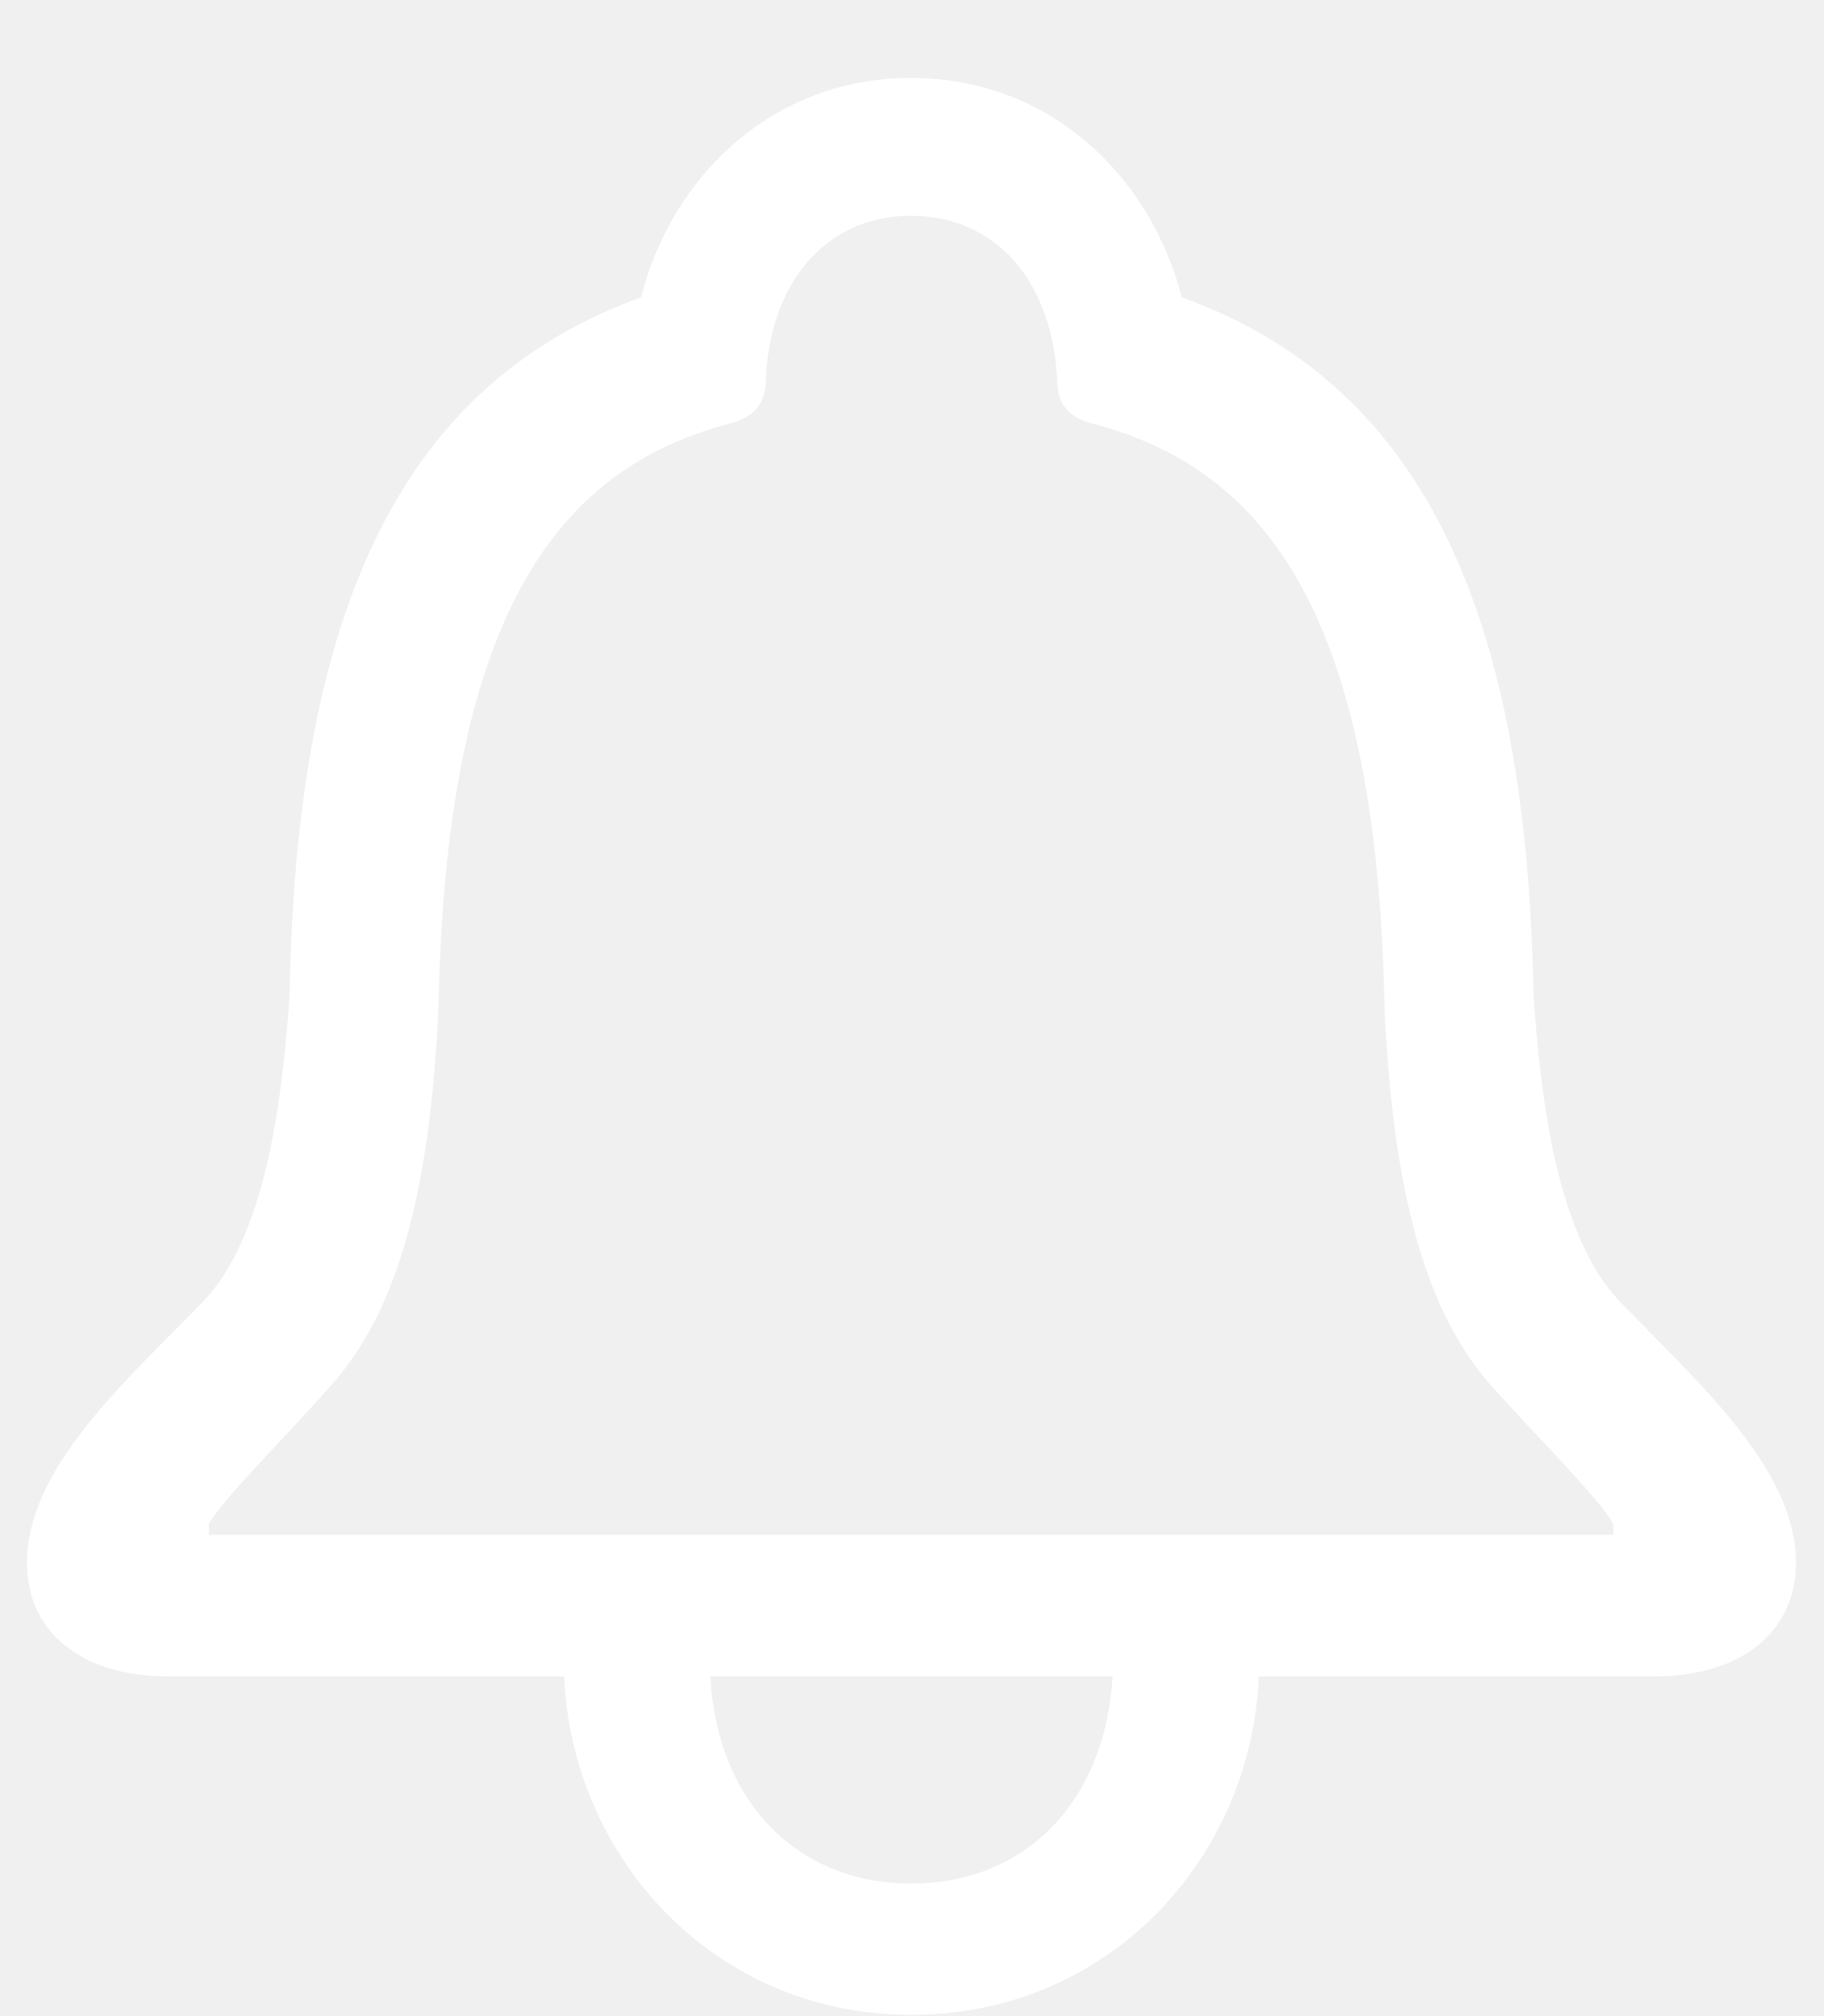
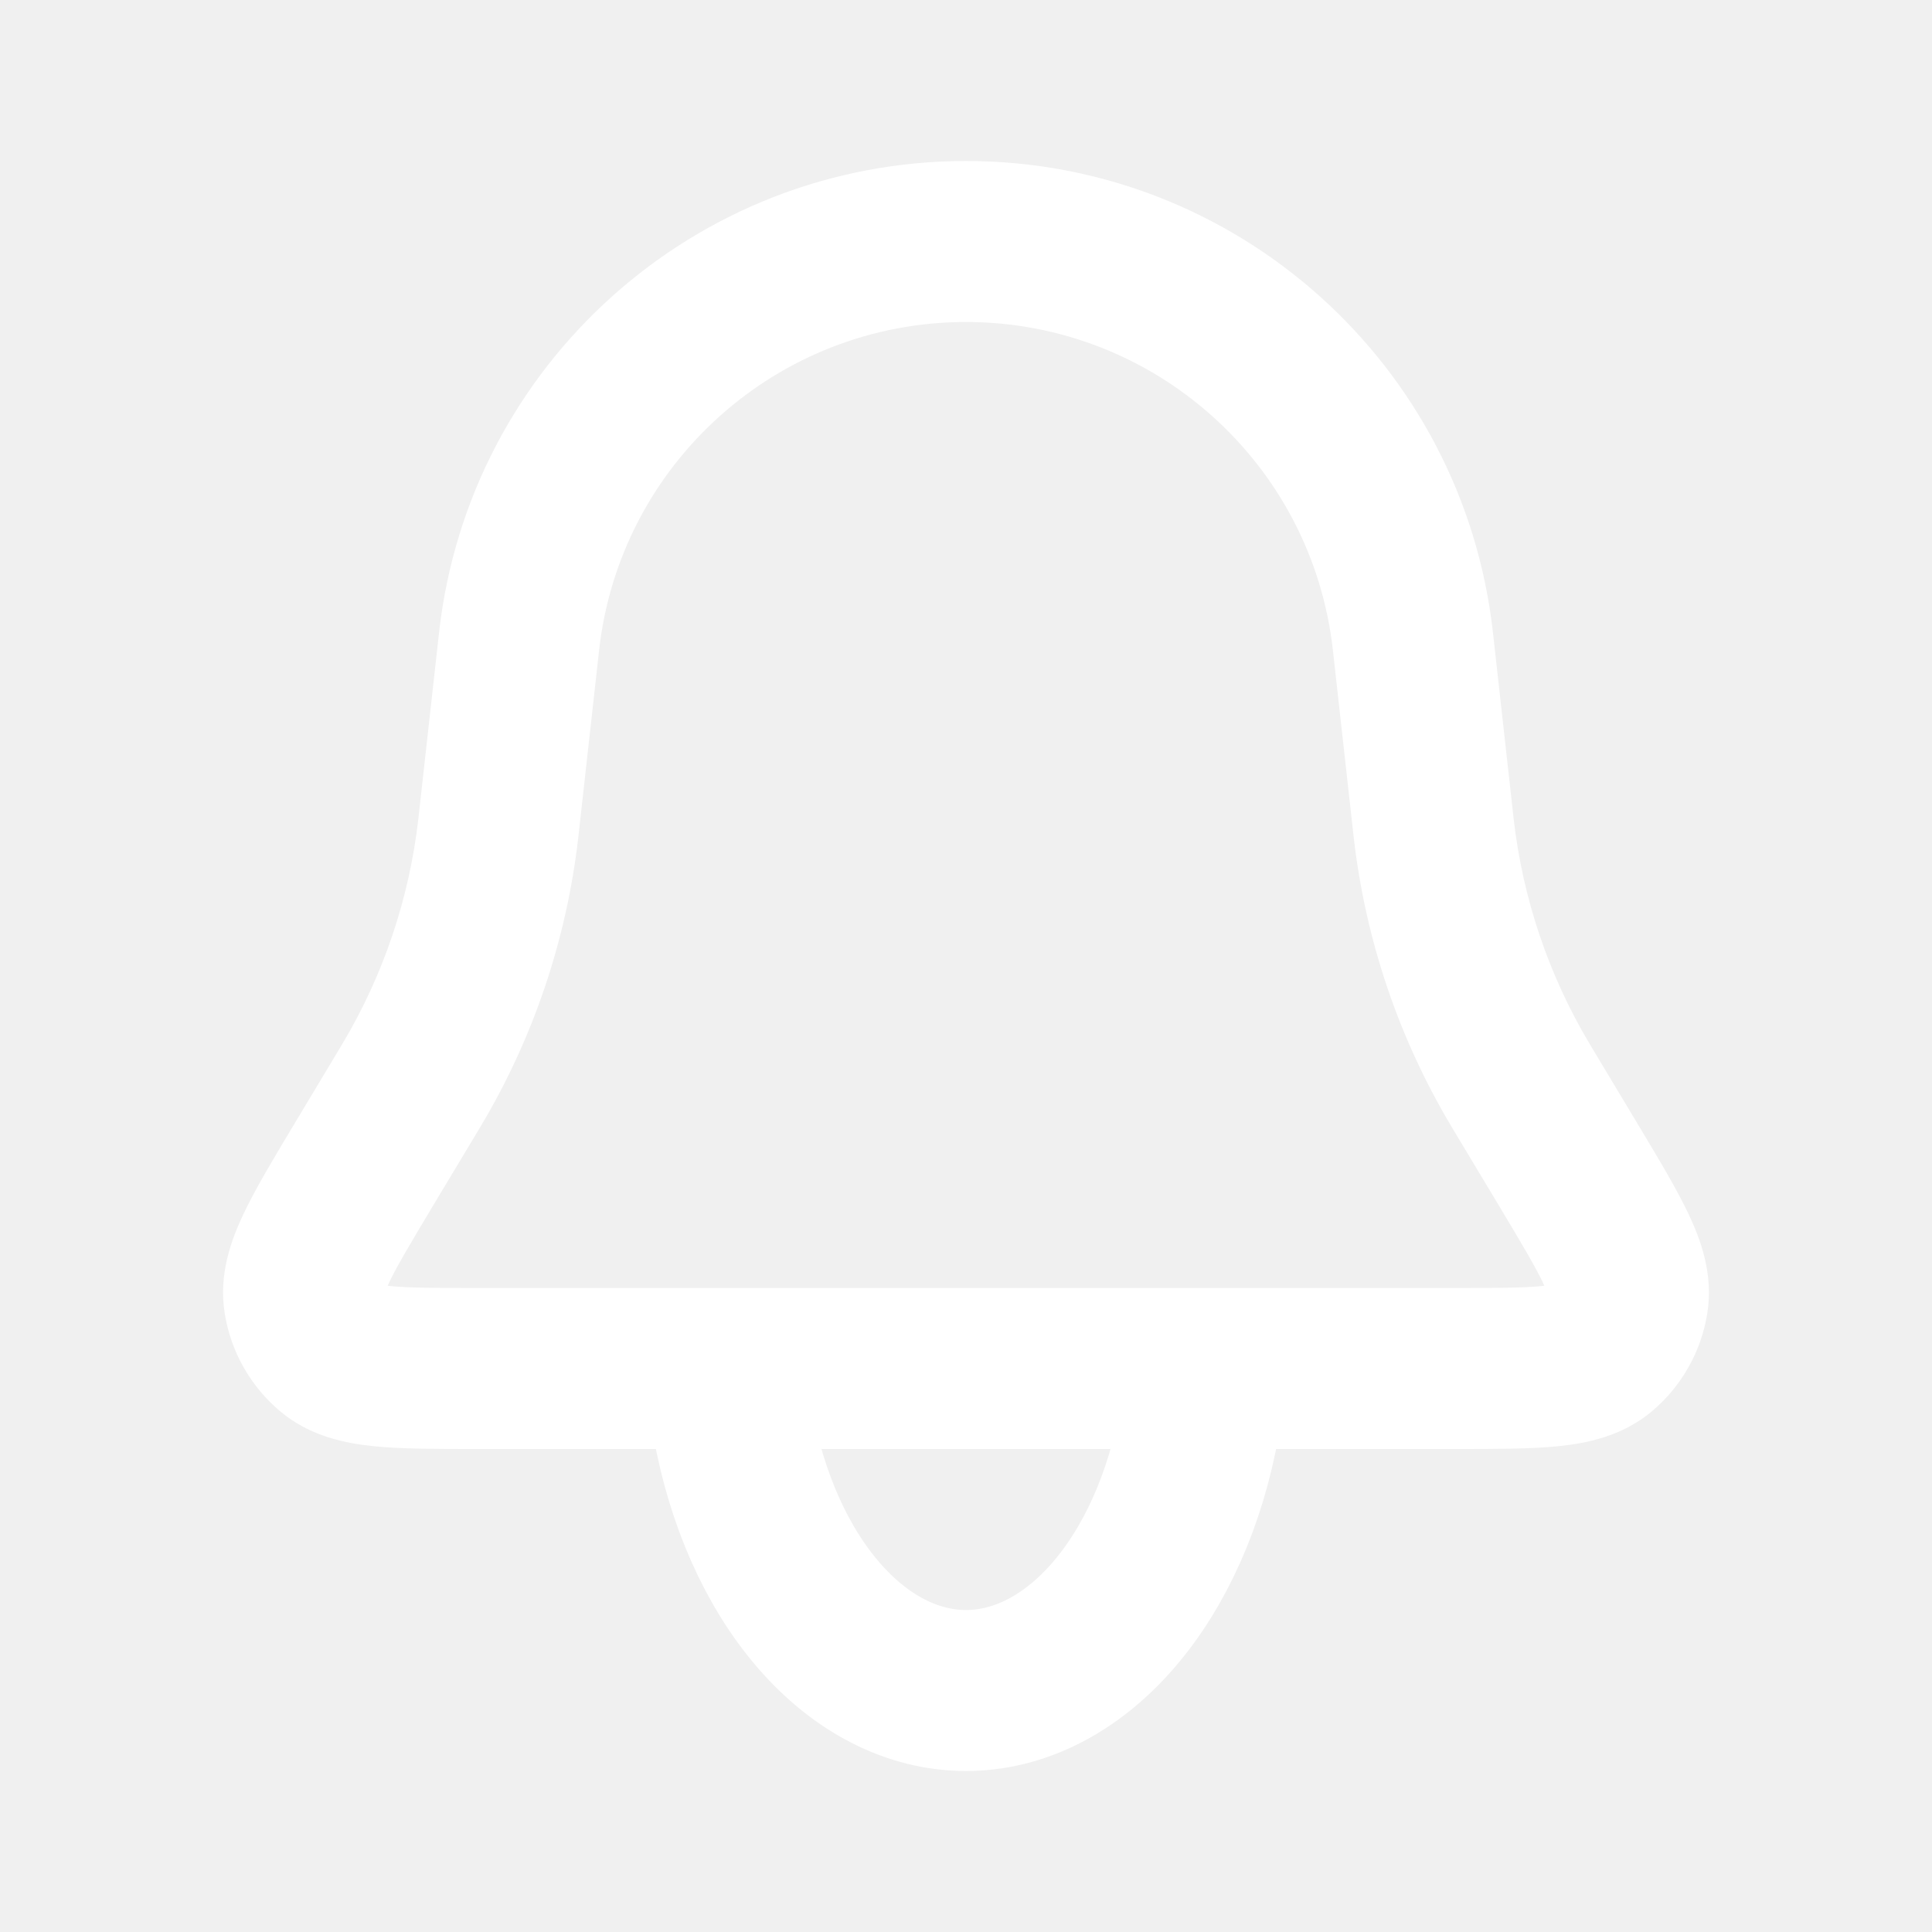
- <svg xmlns="http://www.w3.org/2000/svg" width="19" height="21" viewBox="0 0 19 21" fill="none">
-   <path d="M1.756 17.463H11.59C11.512 18.781 10.672 19.621 9.49 19.621C8.318 19.621 7.469 18.781 7.4 17.463H5.877C5.955 19.338 7.43 20.988 9.49 20.988C11.56 20.988 13.035 19.348 13.113 17.463H17.234C18.152 17.463 18.709 16.984 18.709 16.281C18.709 15.305 17.713 14.426 16.873 13.557C16.229 12.883 16.053 11.496 15.975 10.373C15.906 6.525 14.91 4.035 12.312 3.098C11.98 1.828 10.935 0.812 9.49 0.812C8.055 0.812 7 1.828 6.678 3.098C4.08 4.035 3.084 6.525 3.016 10.373C2.938 11.496 2.762 12.883 2.117 13.557C1.268 14.426 0.281 15.305 0.281 16.281C0.281 16.984 0.828 17.463 1.756 17.463ZM2.176 15.988V15.871C2.352 15.578 2.938 15.012 3.445 14.435C4.148 13.654 4.48 12.404 4.568 10.49C4.646 6.232 5.916 4.865 7.586 4.416C7.83 4.357 7.967 4.23 7.977 3.986C8.006 2.961 8.592 2.248 9.49 2.248C10.398 2.248 10.975 2.961 11.014 3.986C11.023 4.23 11.15 4.357 11.395 4.416C13.074 4.865 14.344 6.232 14.422 10.49C14.51 12.404 14.842 13.654 15.535 14.435C16.053 15.012 16.629 15.578 16.805 15.871V15.988H2.176Z" fill="white" />
+ <svg xmlns="http://www.w3.org/2000/svg" width="24" height="24" viewBox="0 0 24 24" fill="none">
+   <path fill-rule="evenodd" clip-rule="evenodd" d="M5.454 7.859C5.825 4.523 8.644 2 12 2C15.356 2 18.175 4.523 18.546 7.859L18.798 10.125L18.804 10.179C18.917 11.162 19.237 12.111 19.743 12.961L19.771 13.008L20.349 13.971L20.373 14.011C20.615 14.414 20.833 14.778 20.979 15.088C21.127 15.402 21.286 15.829 21.209 16.312C21.134 16.789 20.888 17.223 20.518 17.534C20.142 17.848 19.696 17.931 19.35 17.966C19.009 18 18.584 18 18.115 18L18.068 18H5.932L5.885 18C5.416 18 4.991 18 4.65 17.966C4.304 17.931 3.858 17.848 3.483 17.534C3.112 17.223 2.866 16.789 2.791 16.312C2.714 15.829 2.873 15.402 3.021 15.088C3.167 14.778 3.385 14.414 3.627 14.011L3.651 13.971L4.229 13.008L4.257 12.961C4.763 12.111 5.083 11.162 5.196 10.179L5.202 10.125L5.454 7.859ZM12 4C9.663 4 7.7 5.757 7.442 8.08L7.19 10.346L7.183 10.407C7.038 11.671 6.627 12.89 5.976 13.984L5.944 14.037L5.366 15C5.093 15.456 4.928 15.733 4.83 15.94C4.825 15.951 4.82 15.962 4.816 15.972C4.826 15.973 4.838 15.975 4.851 15.976C5.078 15.999 5.401 16 5.932 16H18.068C18.599 16 18.922 15.999 19.149 15.976C19.162 15.975 19.174 15.973 19.184 15.972C19.18 15.962 19.175 15.951 19.17 15.94C19.072 15.733 18.907 15.456 18.634 15L18.056 14.037L18.024 13.984C17.373 12.89 16.962 11.671 16.817 10.407L16.81 10.346L16.558 8.08C16.3 5.757 14.337 4 12 4Z" fill="white" />
+   <path d="M9.102 17.665C9.273 18.622 9.65 19.467 10.174 20.07C10.698 20.673 11.34 21 12 21C12.66 21 13.302 20.673 13.826 20.07C14.35 19.467 14.727 18.622 14.898 17.665" stroke="white" stroke-width="2" stroke-linecap="round" />
</svg>
